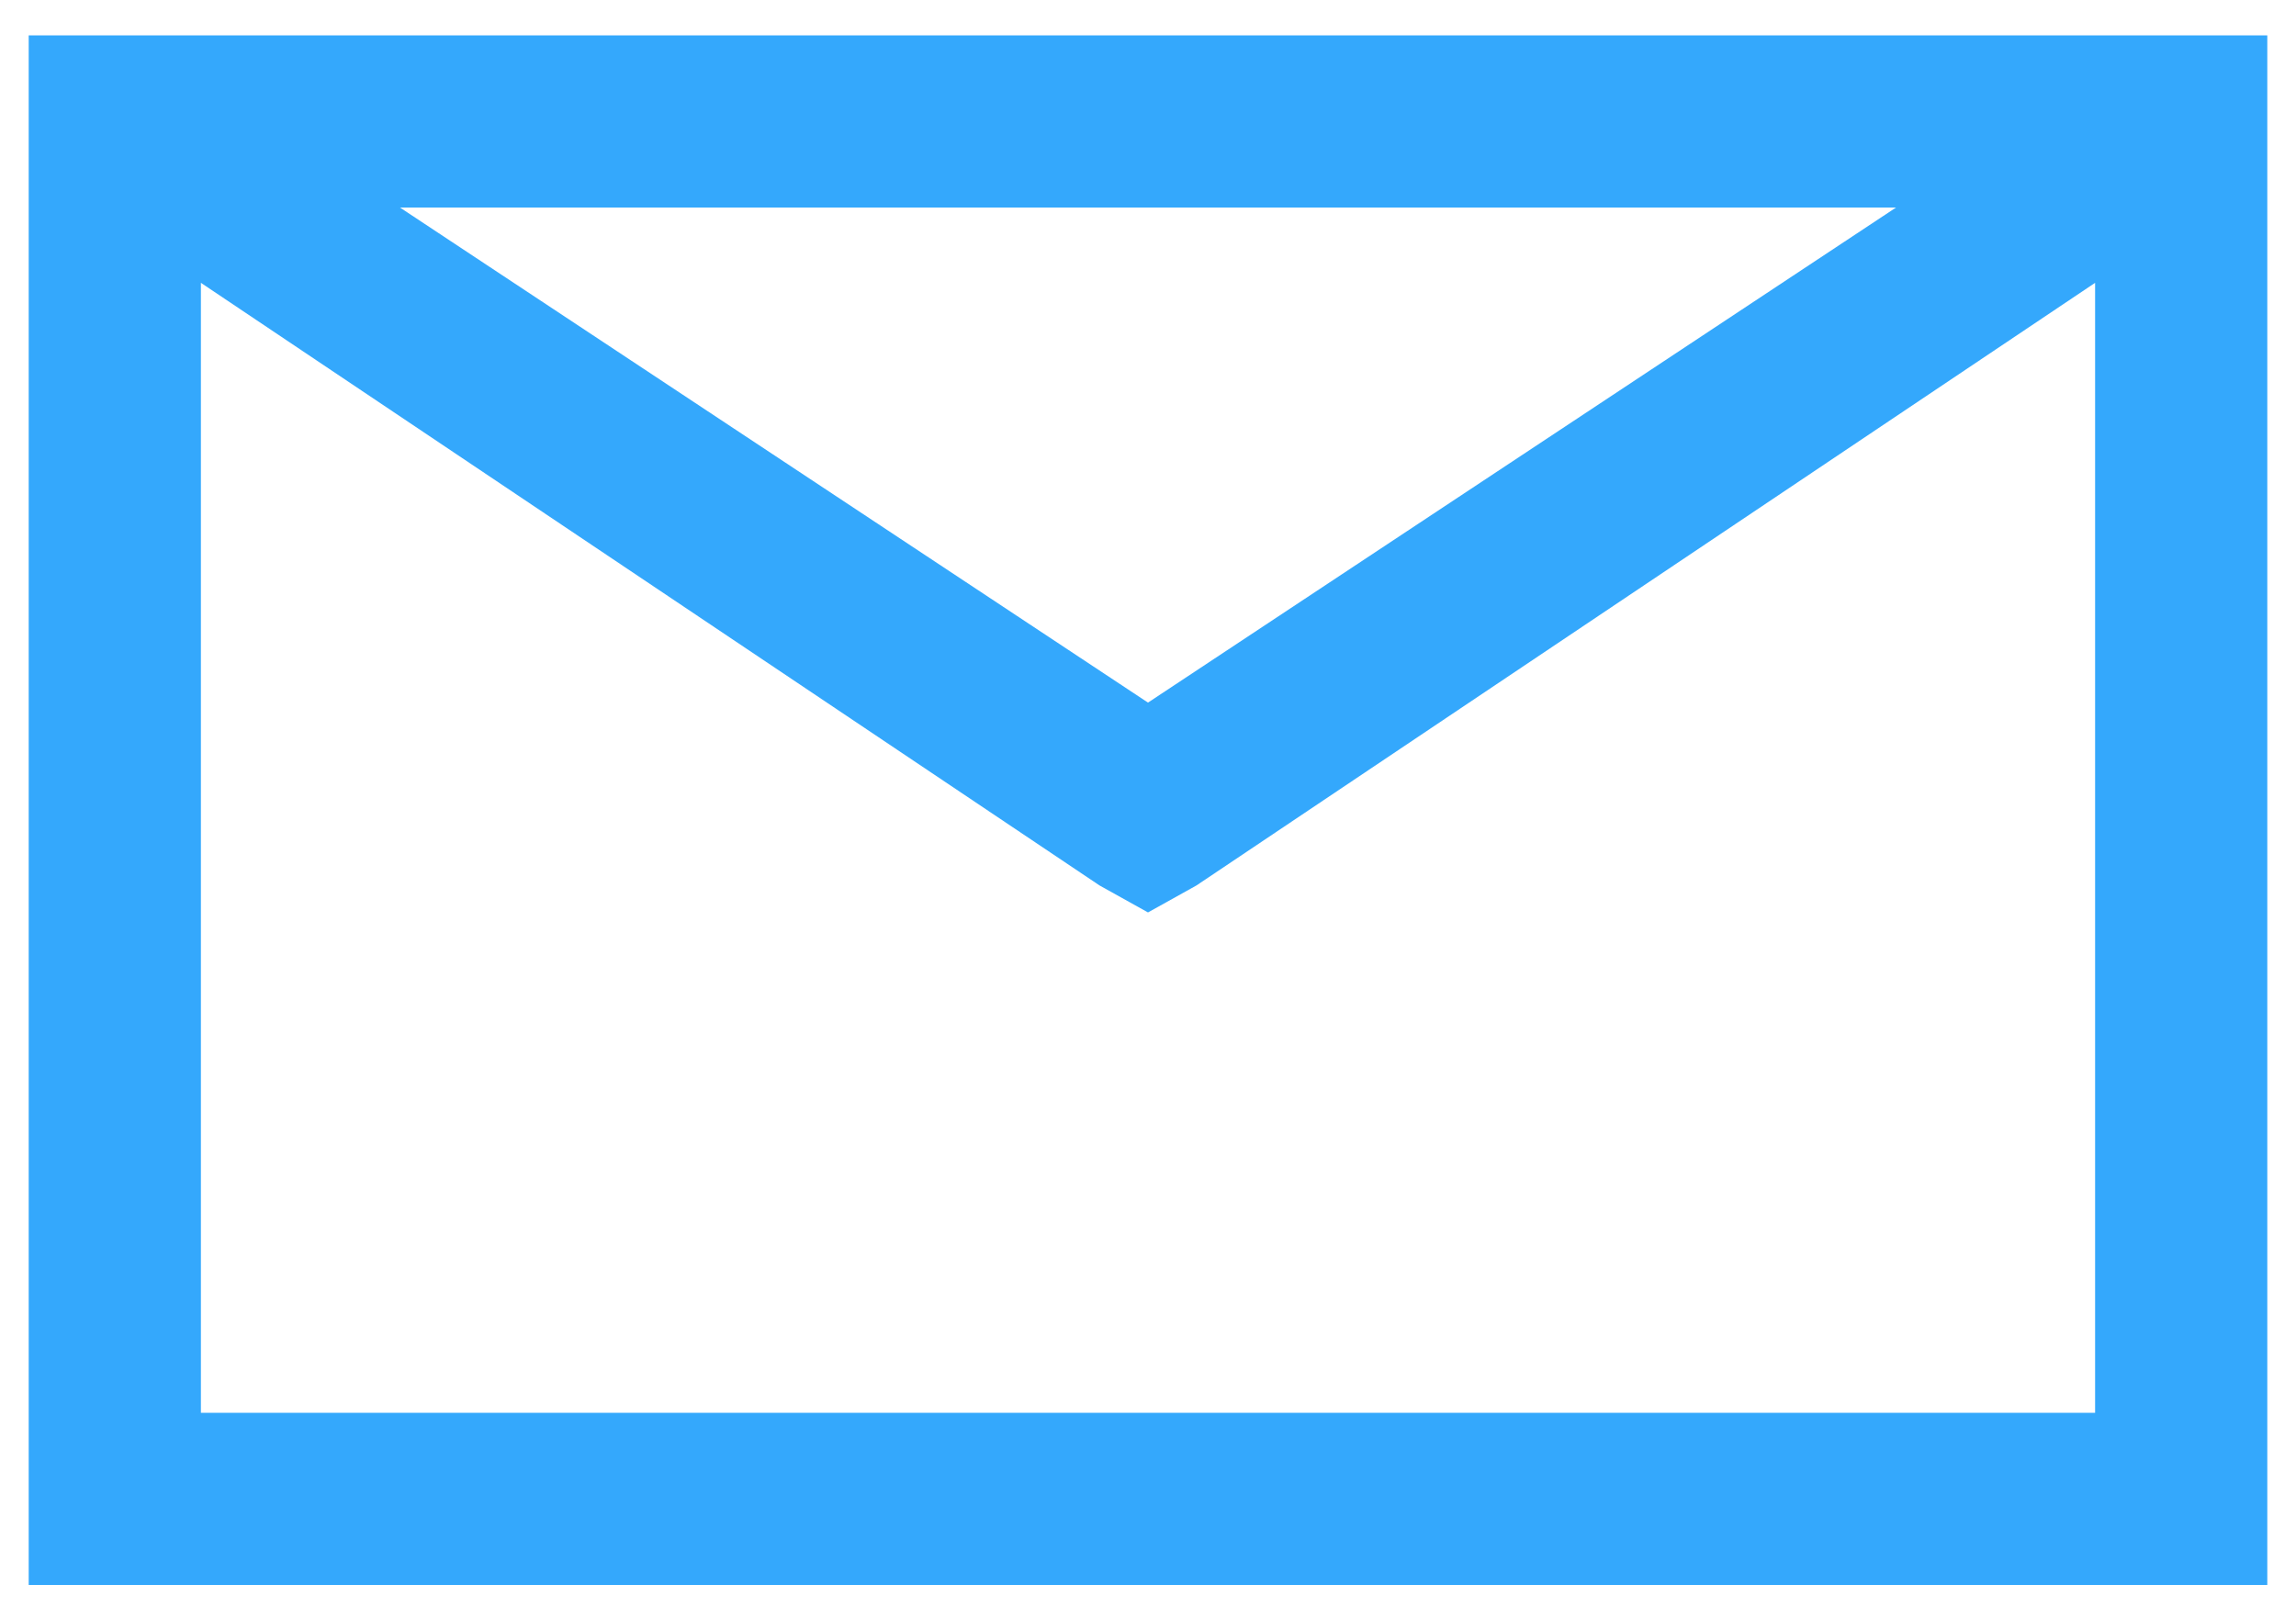
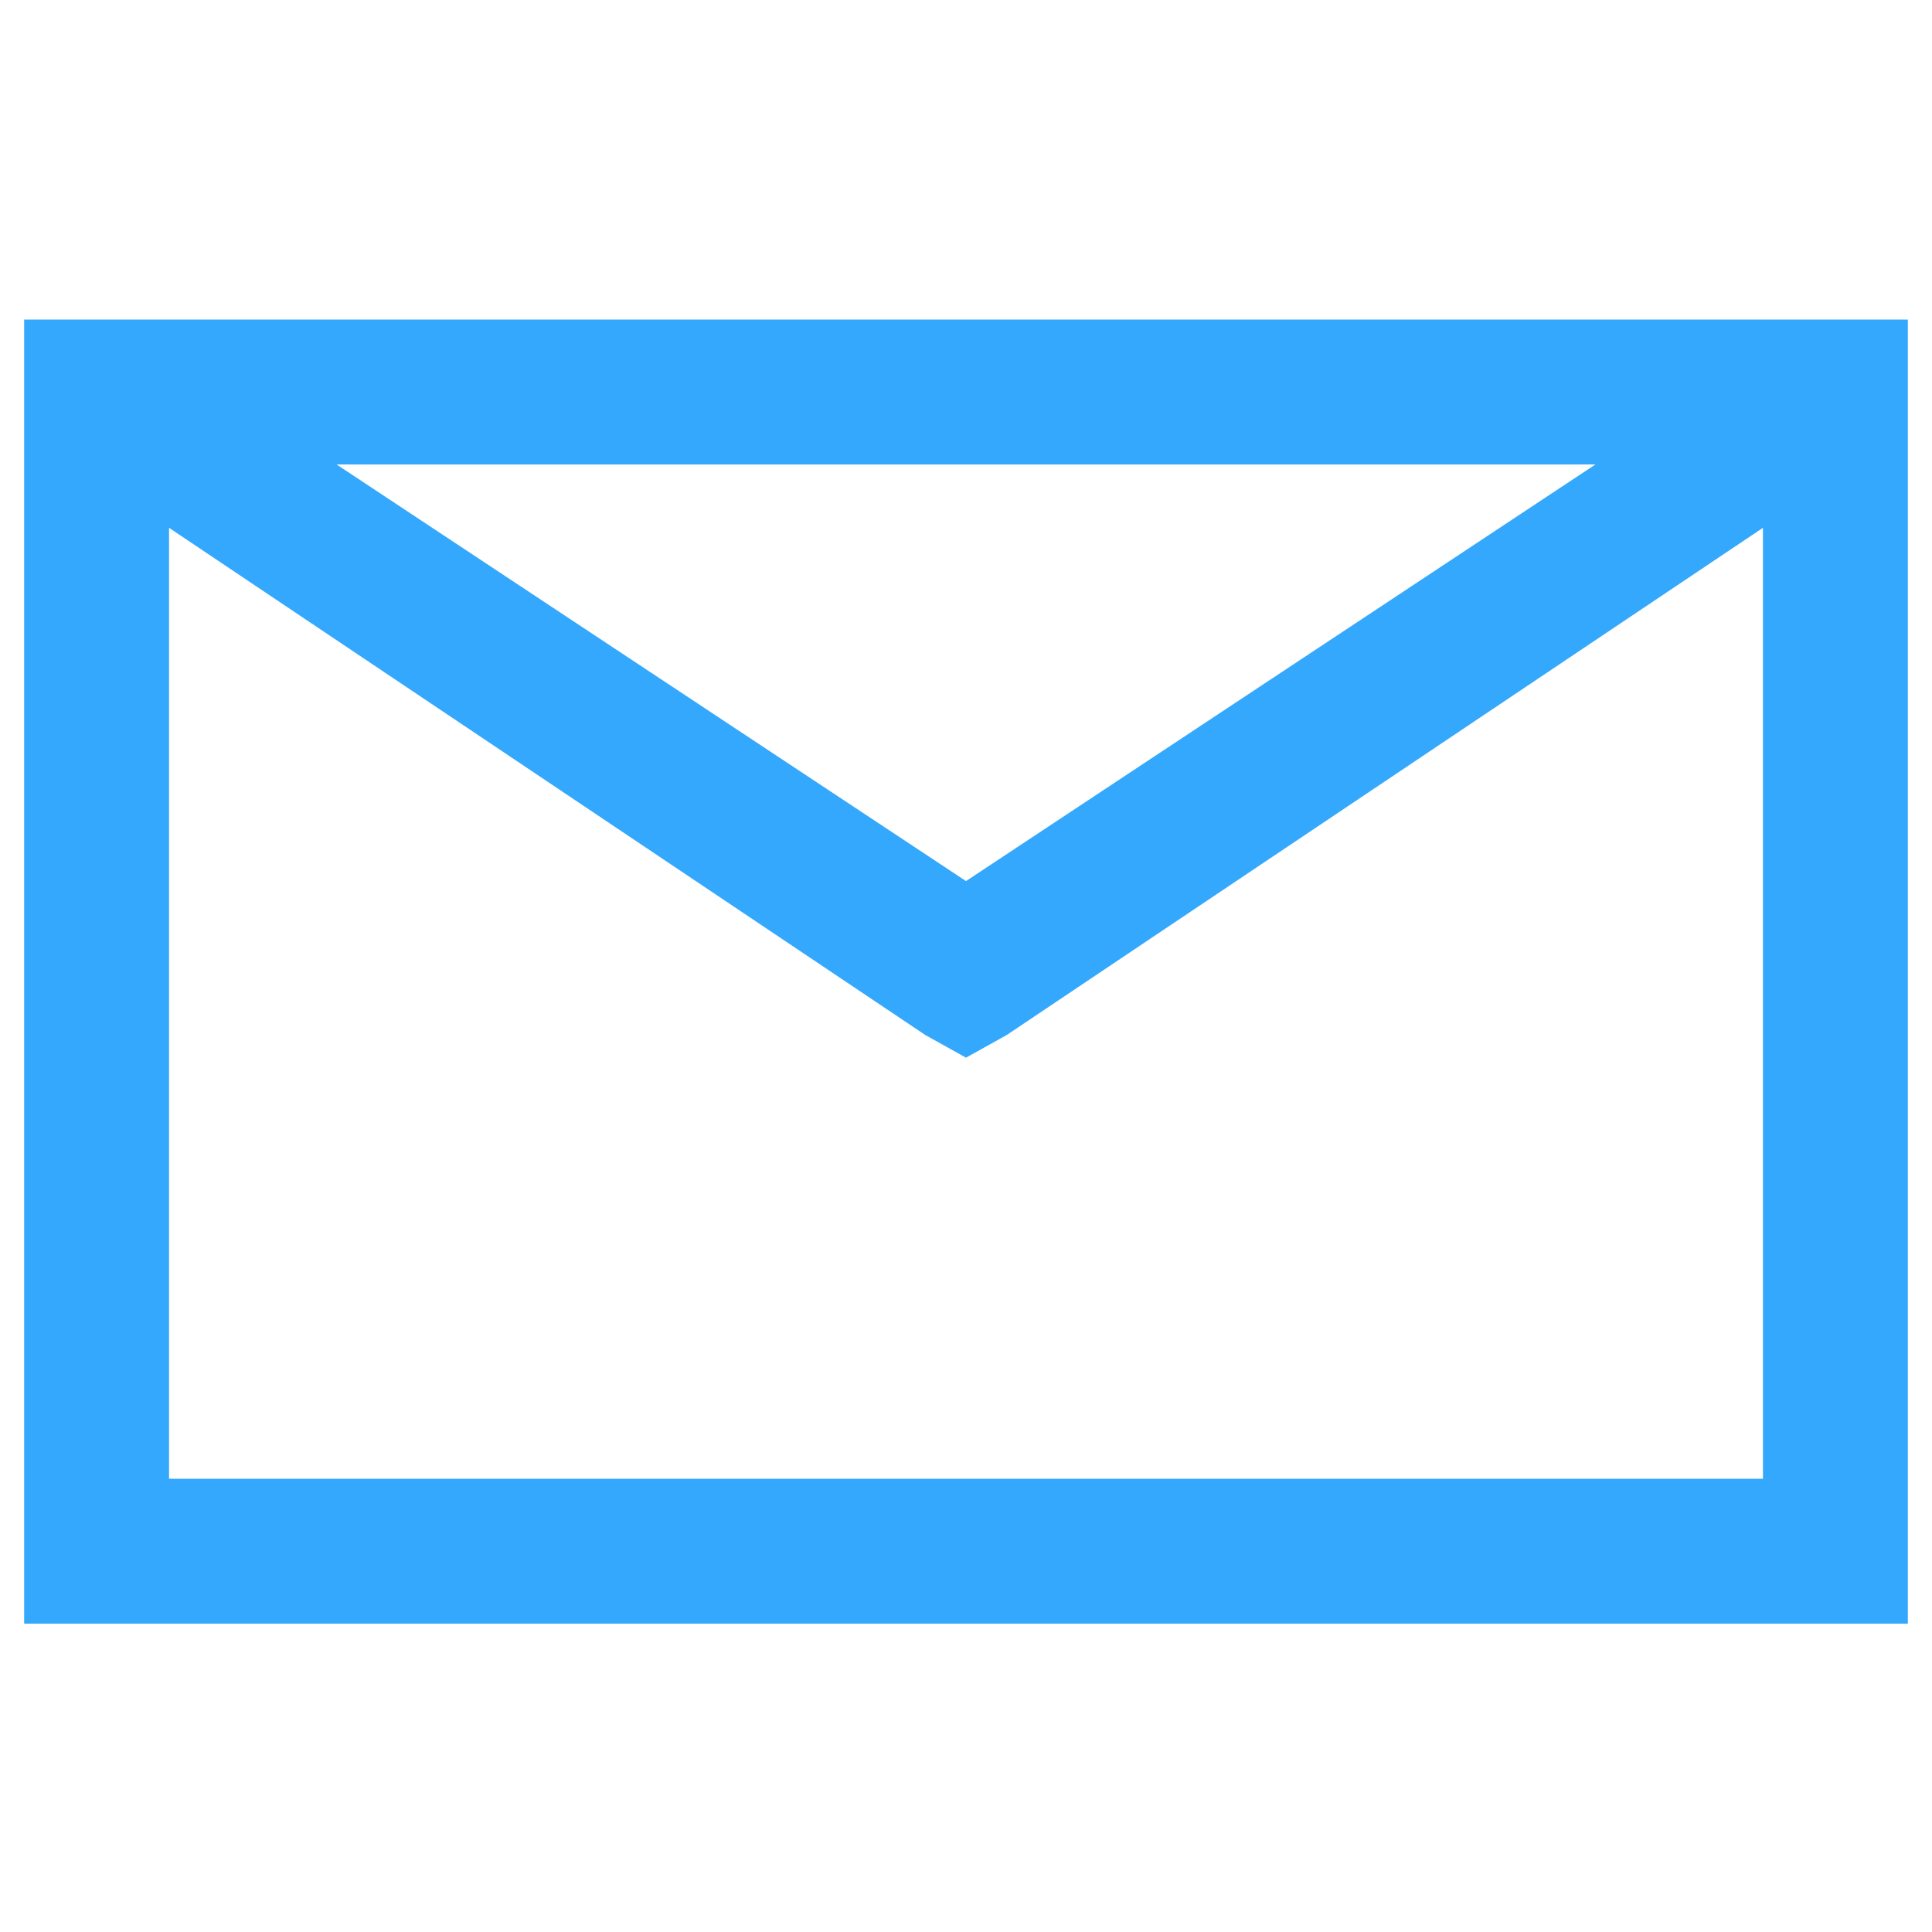
- <svg xmlns="http://www.w3.org/2000/svg" width="20px" height="14px" viewBox="0 0 20 14" version="1.1">
+ <svg xmlns="http://www.w3.org/2000/svg" width="16px" height="16px" viewBox="0 0 20 14" version="1.1">
  <defs />
  <g id="02_mobile-tab-bar_01" stroke="none" stroke-width="1" fill="none" fill-rule="evenodd" transform="translate(-270, -12)">
    <g id="tab" fill="#34A8FC">
      <path d="M270.25,12.308 L289.75,12.308 L289.75,25.808 L270.25,25.808 L270.25,12.308 Z M273.484,13.808 L280,18.121 L286.516,13.808 L273.484,13.808 Z M271.75,14.464 L271.75,24.308 L288.25,24.308 L288.25,14.464 L280.422,19.714 L280,19.949 L279.578,19.714 L271.75,14.464 Z" id="contact-us-mobile-icon" />
    </g>
  </g>
</svg>
